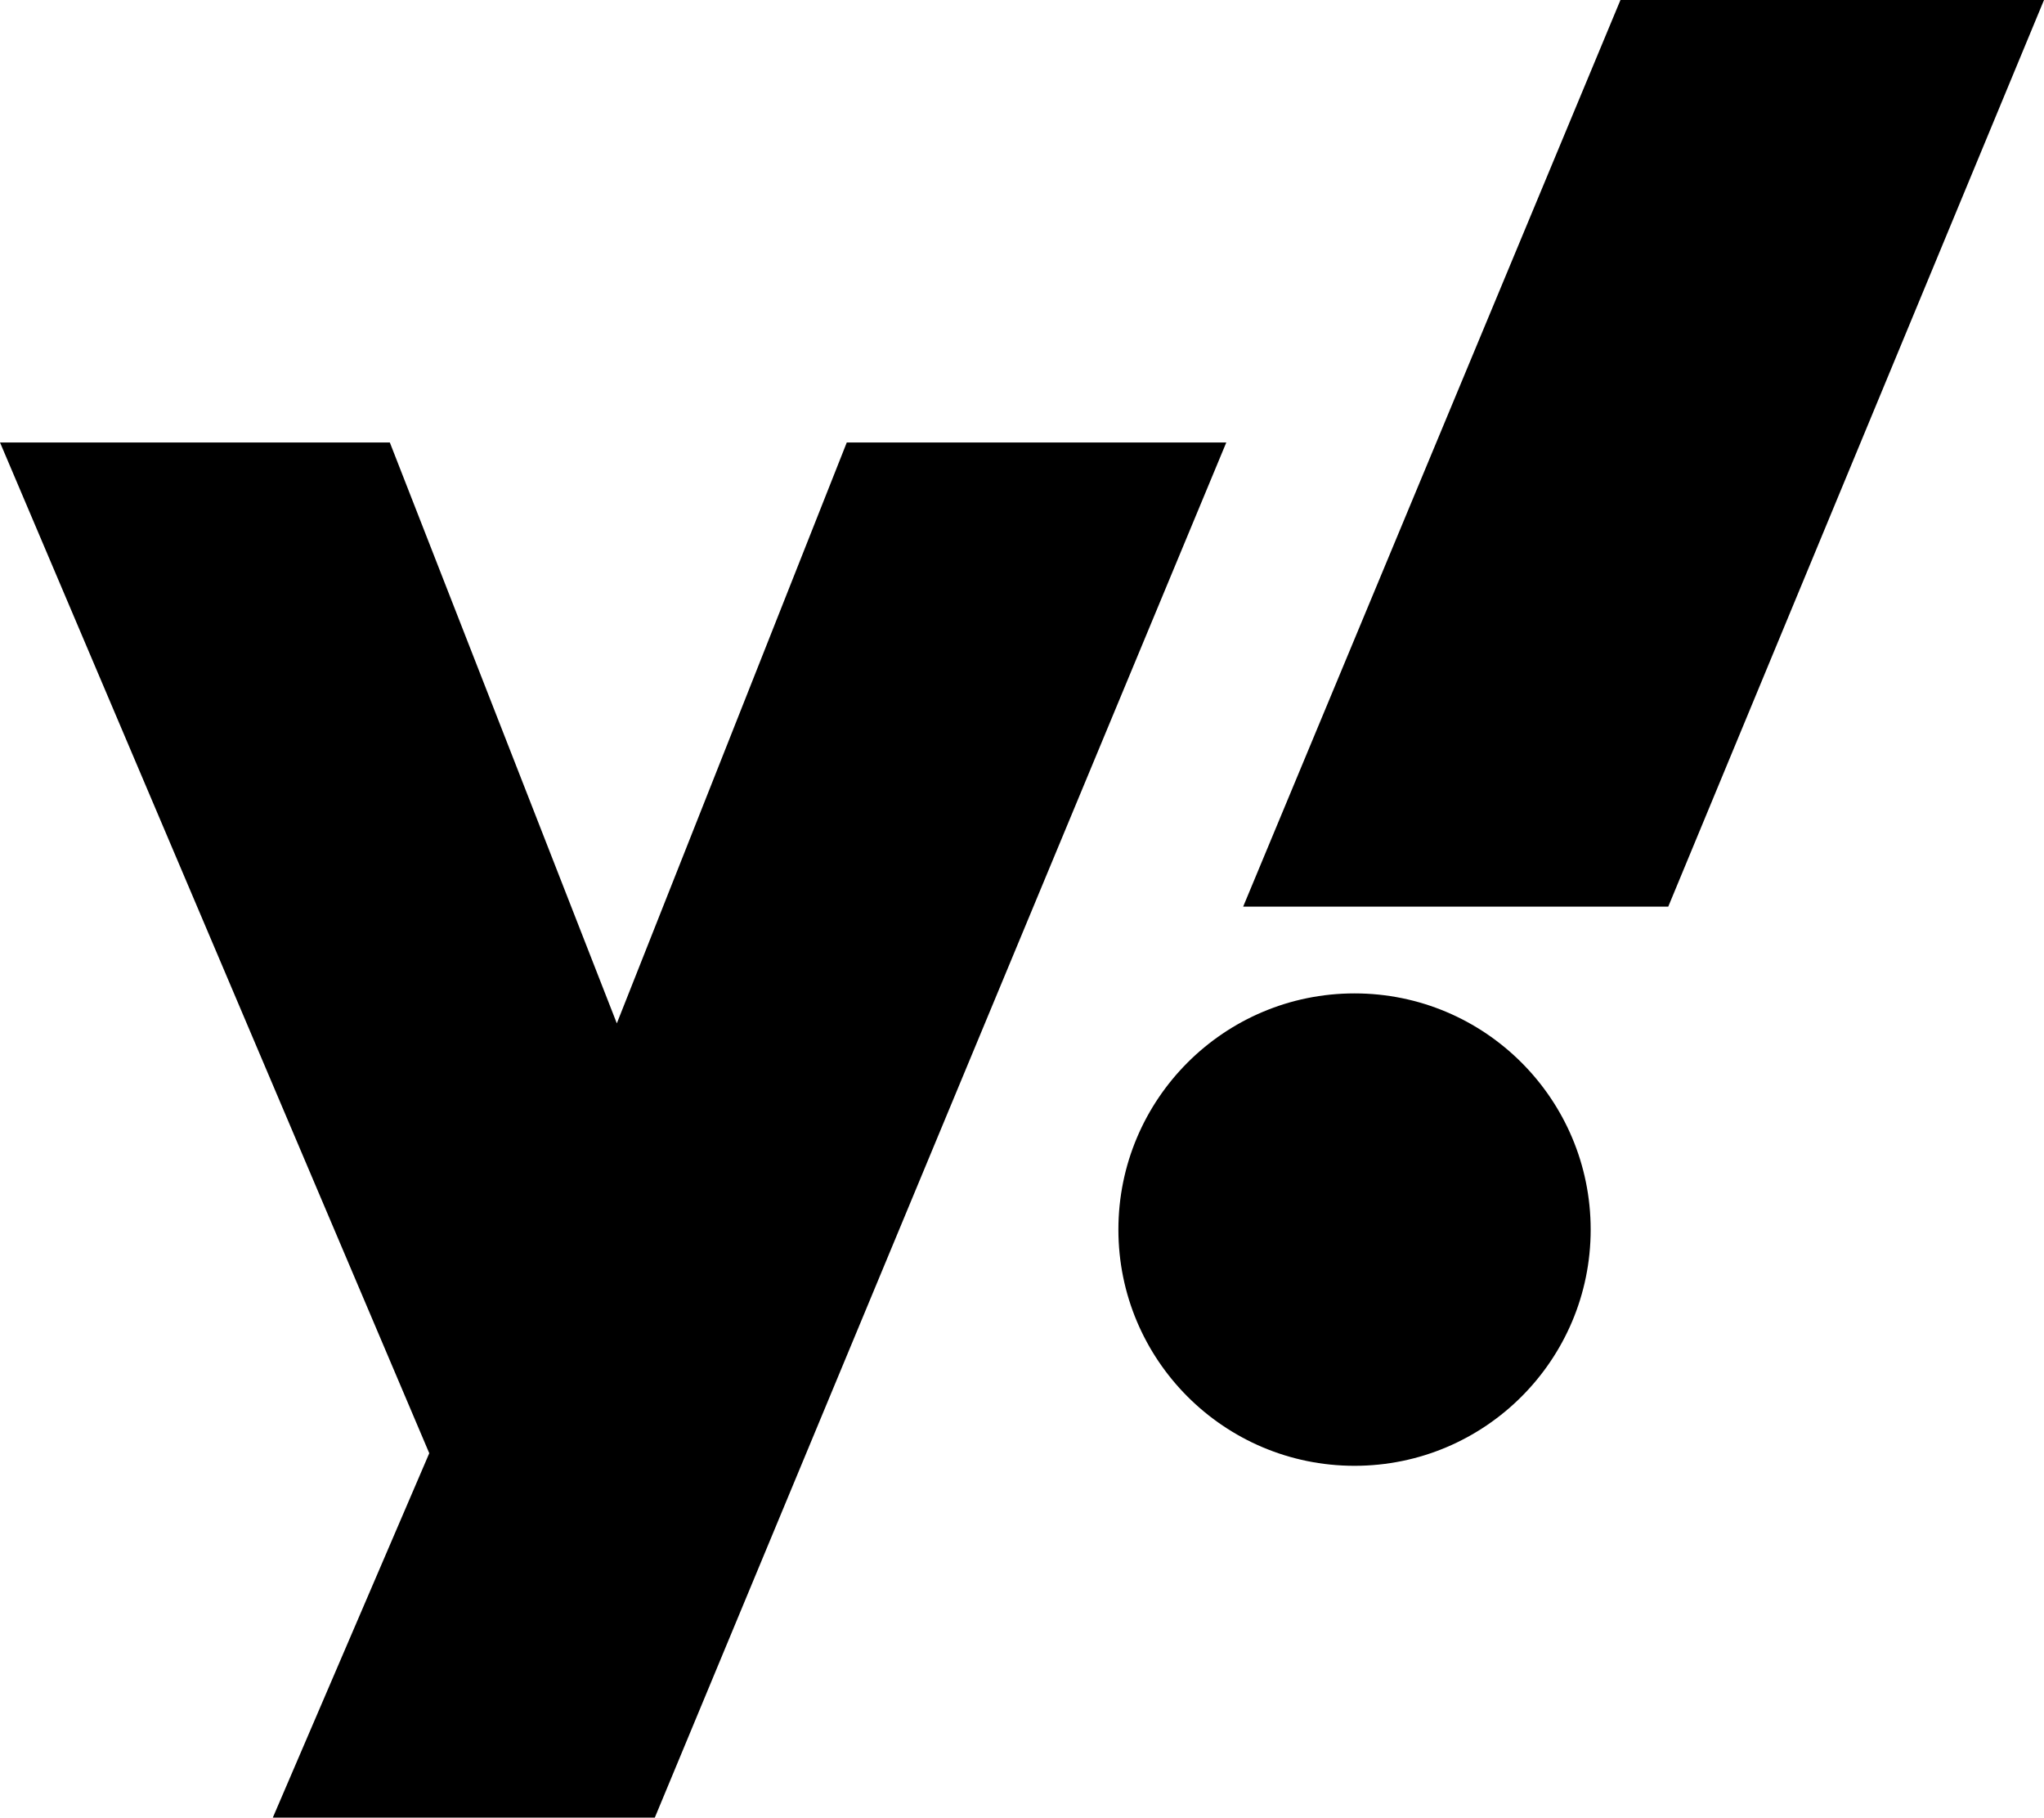
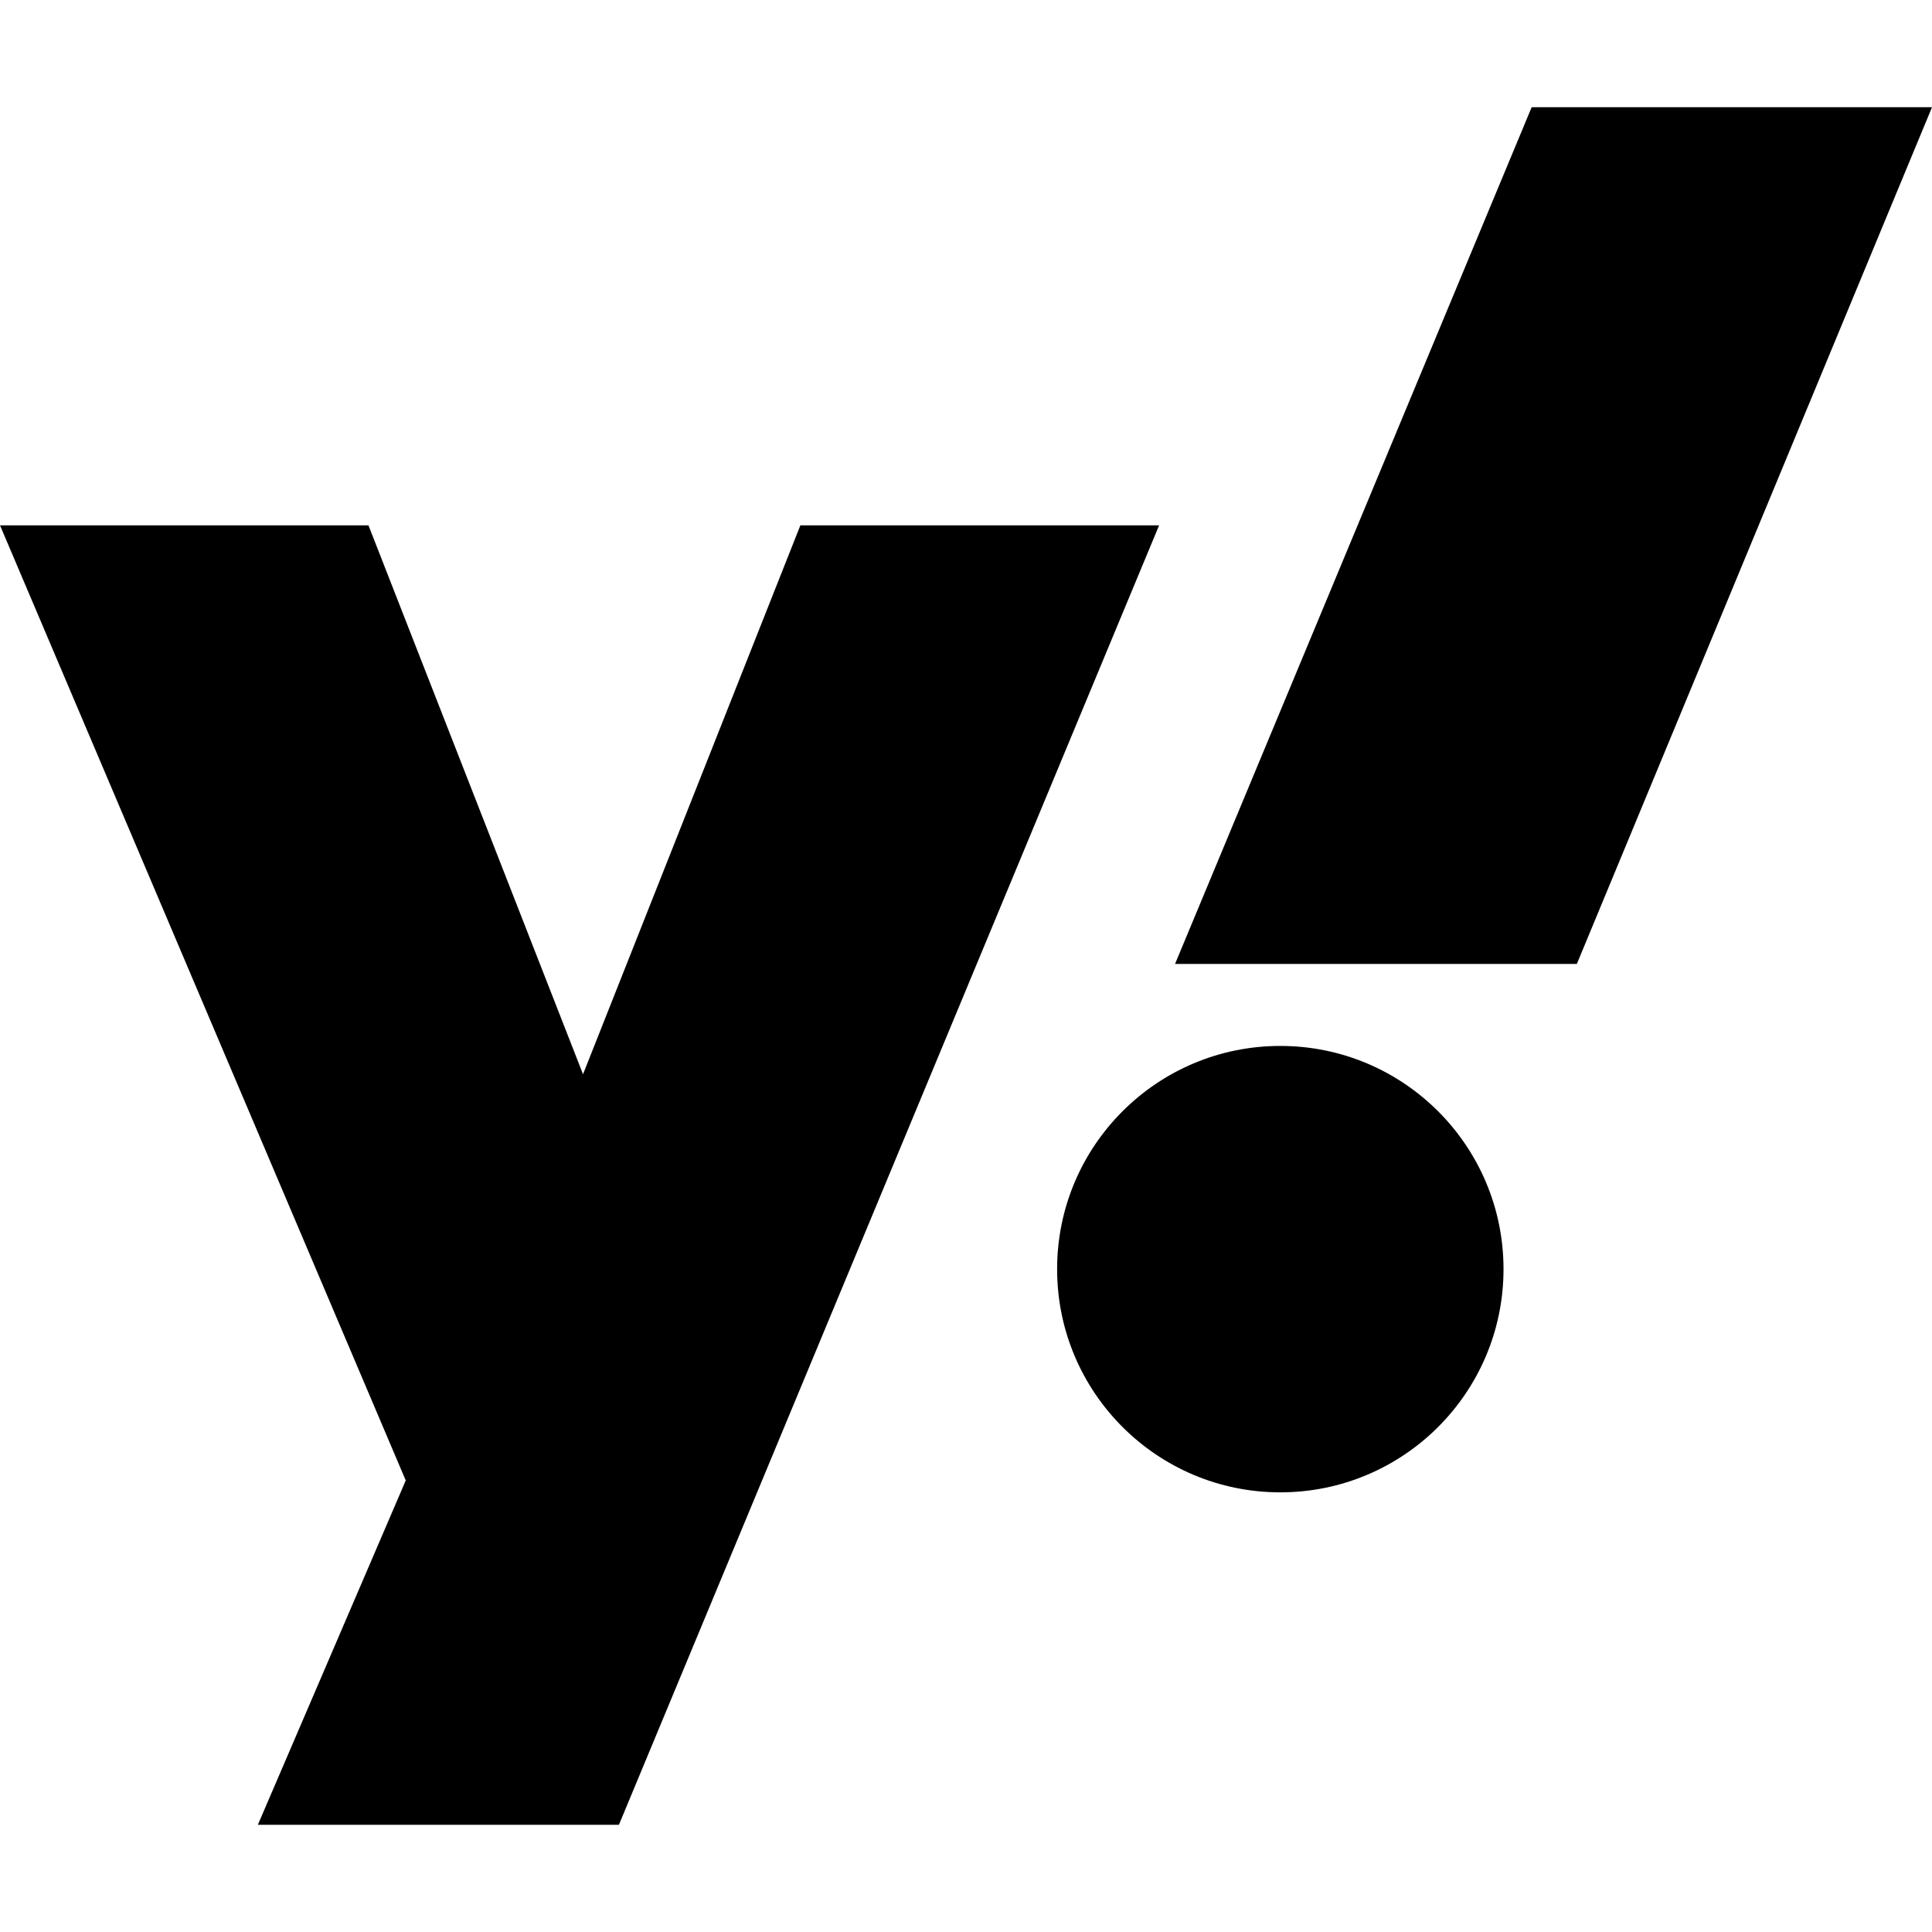
- <svg xmlns="http://www.w3.org/2000/svg" shape-rendering="geometricPrecision" text-rendering="geometricPrecision" image-rendering="optimizeQuality" fill-rule="evenodd" clip-rule="evenodd" viewBox="0 0 512 455.174">
+ <svg xmlns="http://www.w3.org/2000/svg" shape-rendering="geometricPrecision" text-rendering="geometricPrecision" image-rendering="optimizeQuality" fill-rule="evenodd" clip-rule="evenodd" viewBox="0 0 512 455.174" width="200" height="200">
  <path fill-rule="nonzero" d="M0 110.808h97.648l56.86 145.466 57.6-145.466h95.066L164.022 455.174H68.338l39.188-91.251L.003 110.808H0zM417.88 227.04H311.4L405.907 0 512 .005 417.88 227.04zm-78.588 21.73c32.672 0 59.155 26.485 59.155 59.15 0 32.668-26.483 59.153-59.155 59.153-32.667 0-59.146-26.485-59.146-59.153 0-32.665 26.483-59.15 59.146-59.15z" />
</svg>
